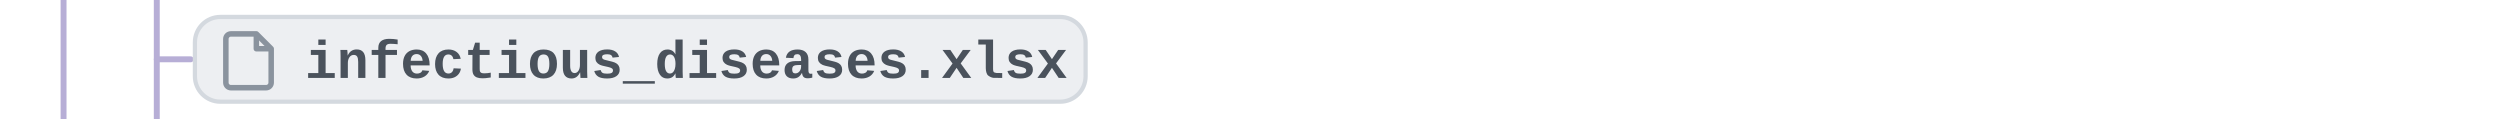
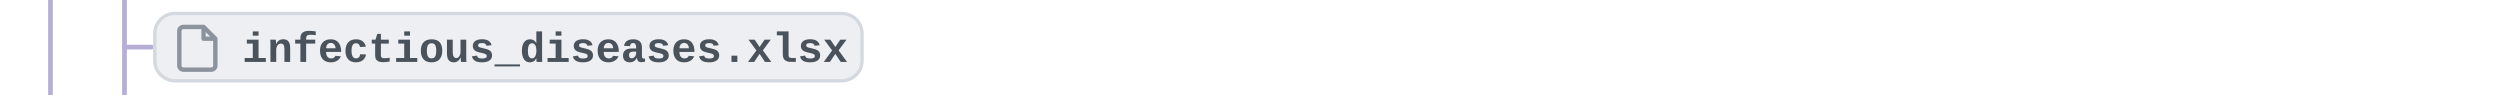
- <svg xmlns="http://www.w3.org/2000/svg" width="590" height="28" viewBox="0 0 590 28">
+ <svg xmlns="http://www.w3.org/2000/svg" width="743" height="28" viewBox="0 0 743 28">
  <g stroke="#B7AED6" stroke-width="1.4" stroke-linecap="round">
    <line x1="15" y1="0" x2="15" y2="28" />
    <line x1="37" y1="0" x2="37" y2="28" />
    <line x1="37" y1="14" x2="45" y2="14" />
  </g>
  <rect x="46" y="4" width="210.2" height="20" rx="6" fill="#EDEFF2" stroke="#D4D9DF" />
  <path d="M54.5 8h6l3.5 3.5v8a1.2 1.2 0 0 1-1.2 1.2h-8.3a1.2 1.2 0 0 1-1.2-1.2v-10.3a1.2 1.2 0 0 1 1.2-1.2z" fill="none" stroke="#8A939E" stroke-width="1.3" stroke-linejoin="round" />
  <path d="M60.5 8v3.5h3.5" fill="none" stroke="#8A939E" stroke-width="1.3" stroke-linejoin="round" />
  <text x="72" y="18.4" font-family="ui-monospace, SFMono-Regular, 'SF Mono', Menlo, Consolas, 'Liberation Mono', monospace" font-size="12.5" font-weight="600" fill="#4A525C" textLength="175.2" lengthAdjust="spacingAndGlyphs">infectious_diseases.xlsx</text>
</svg>
